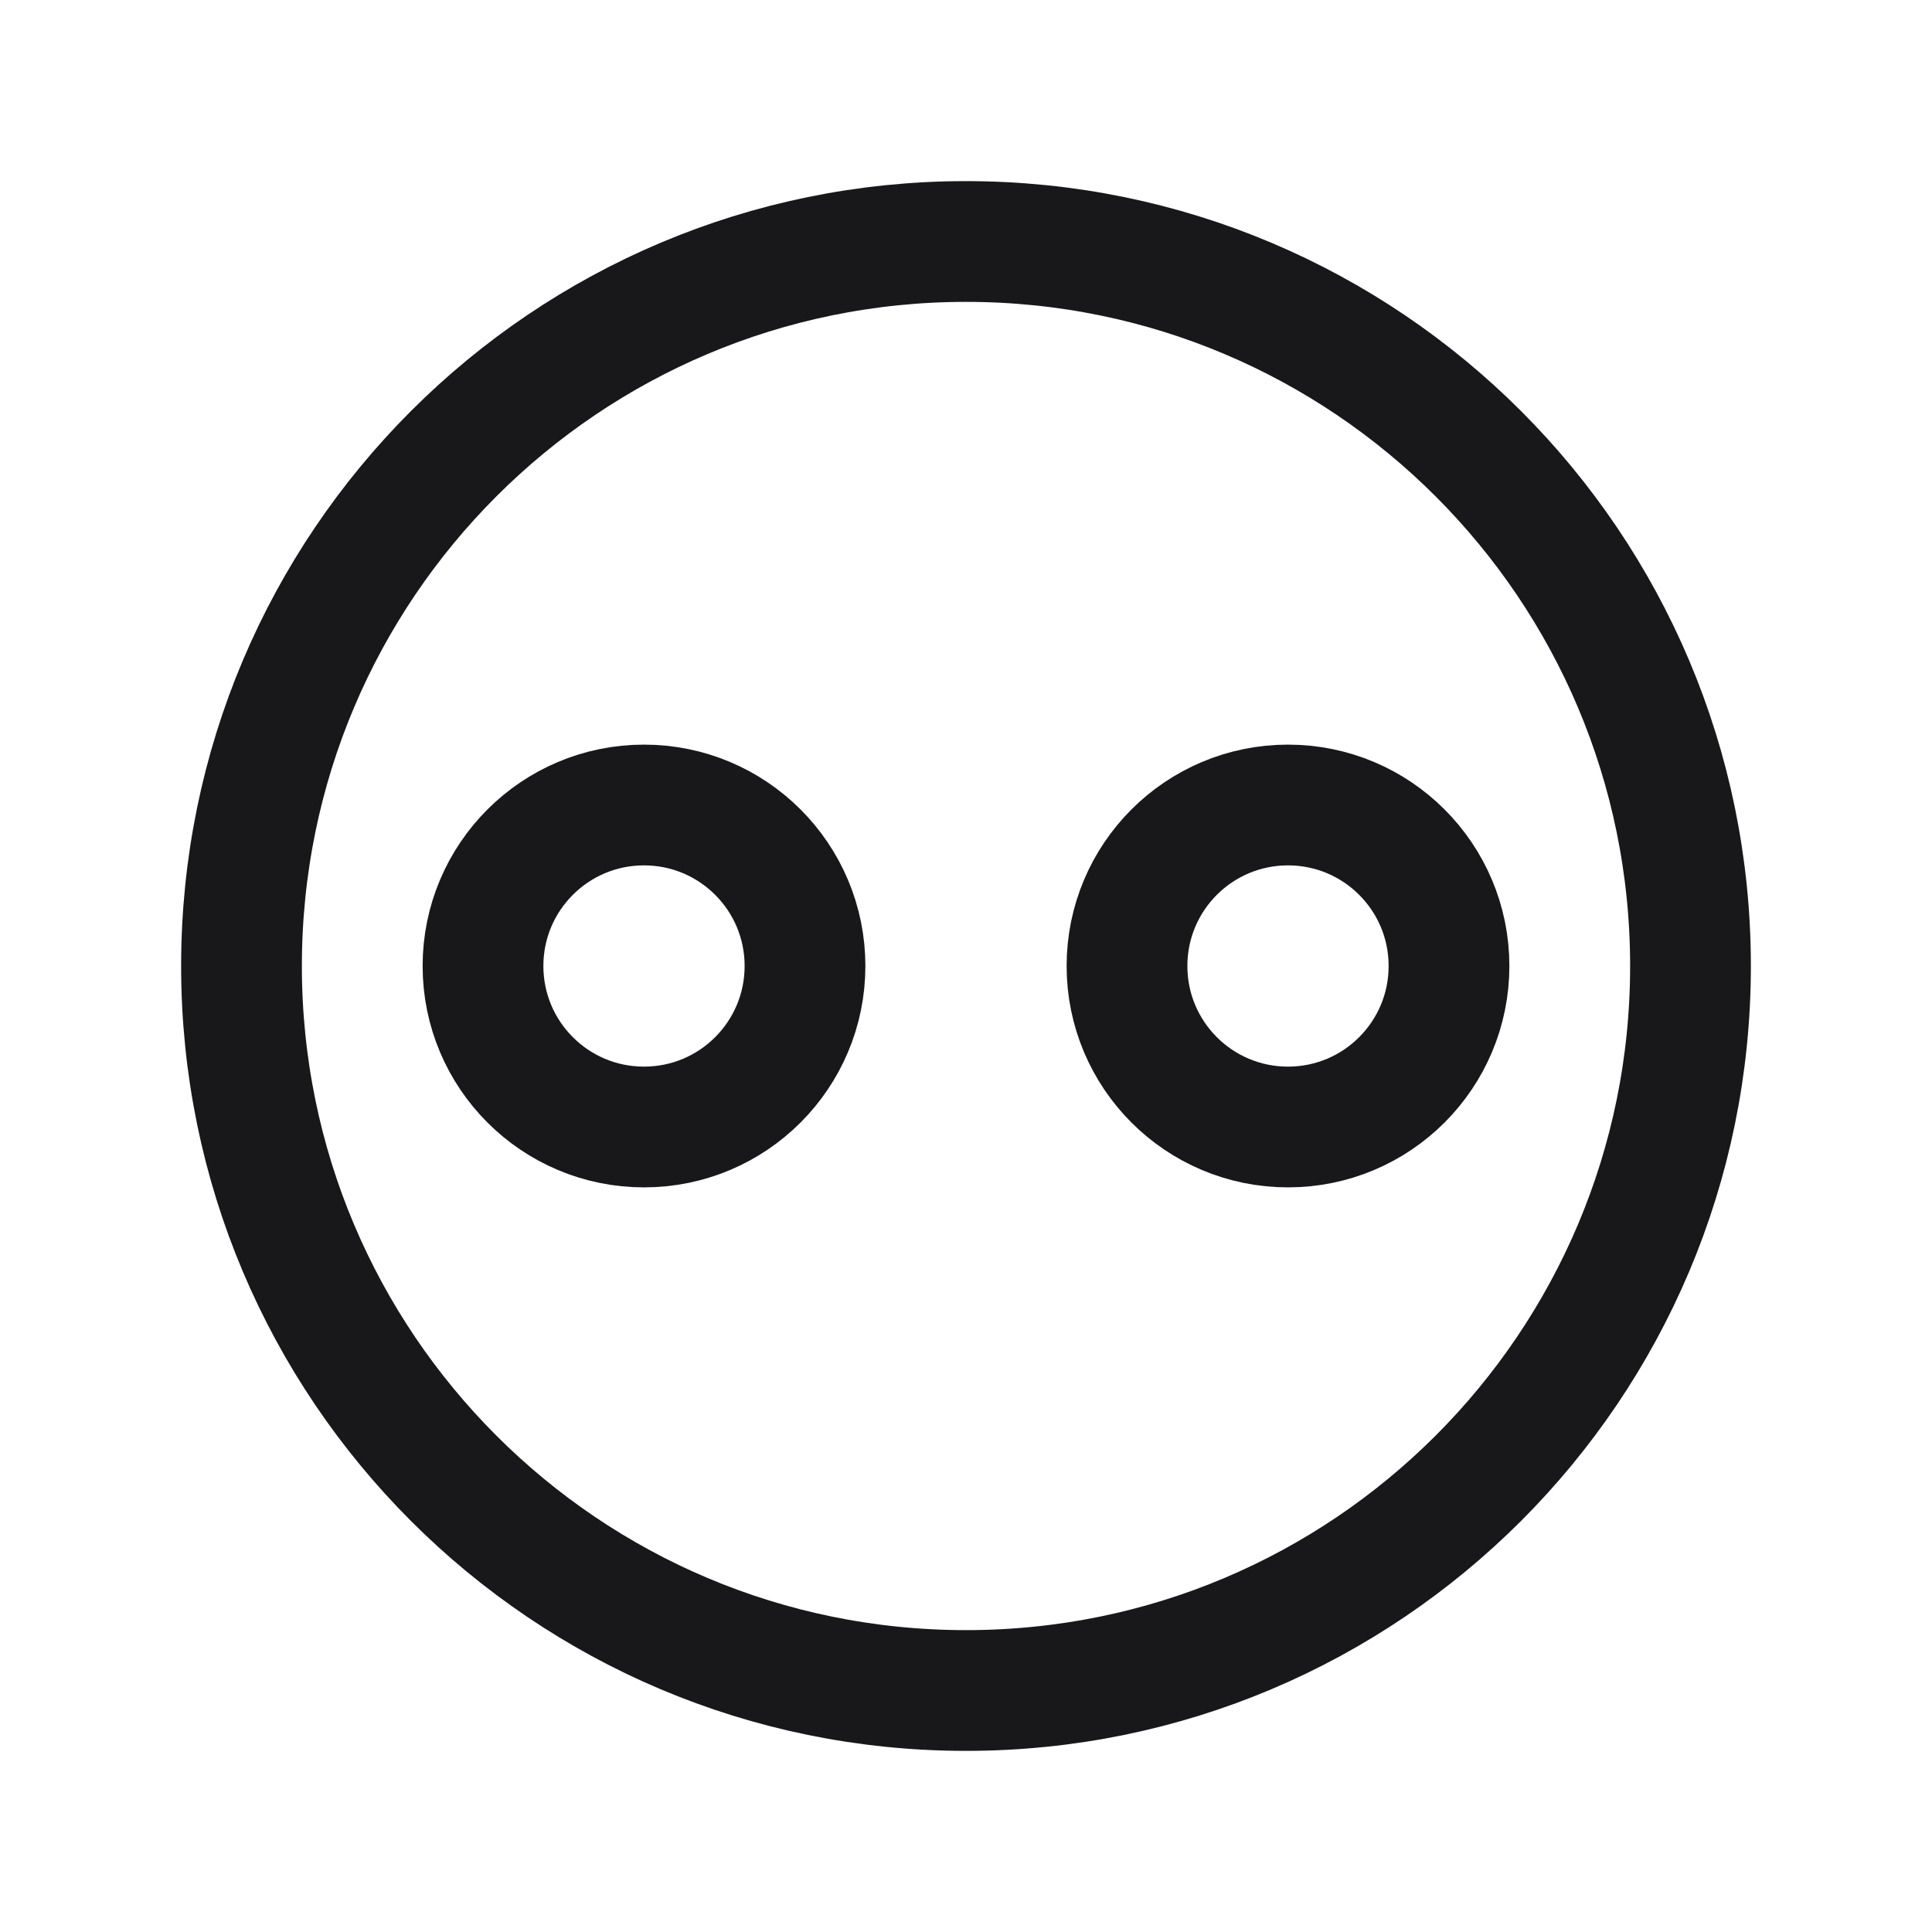
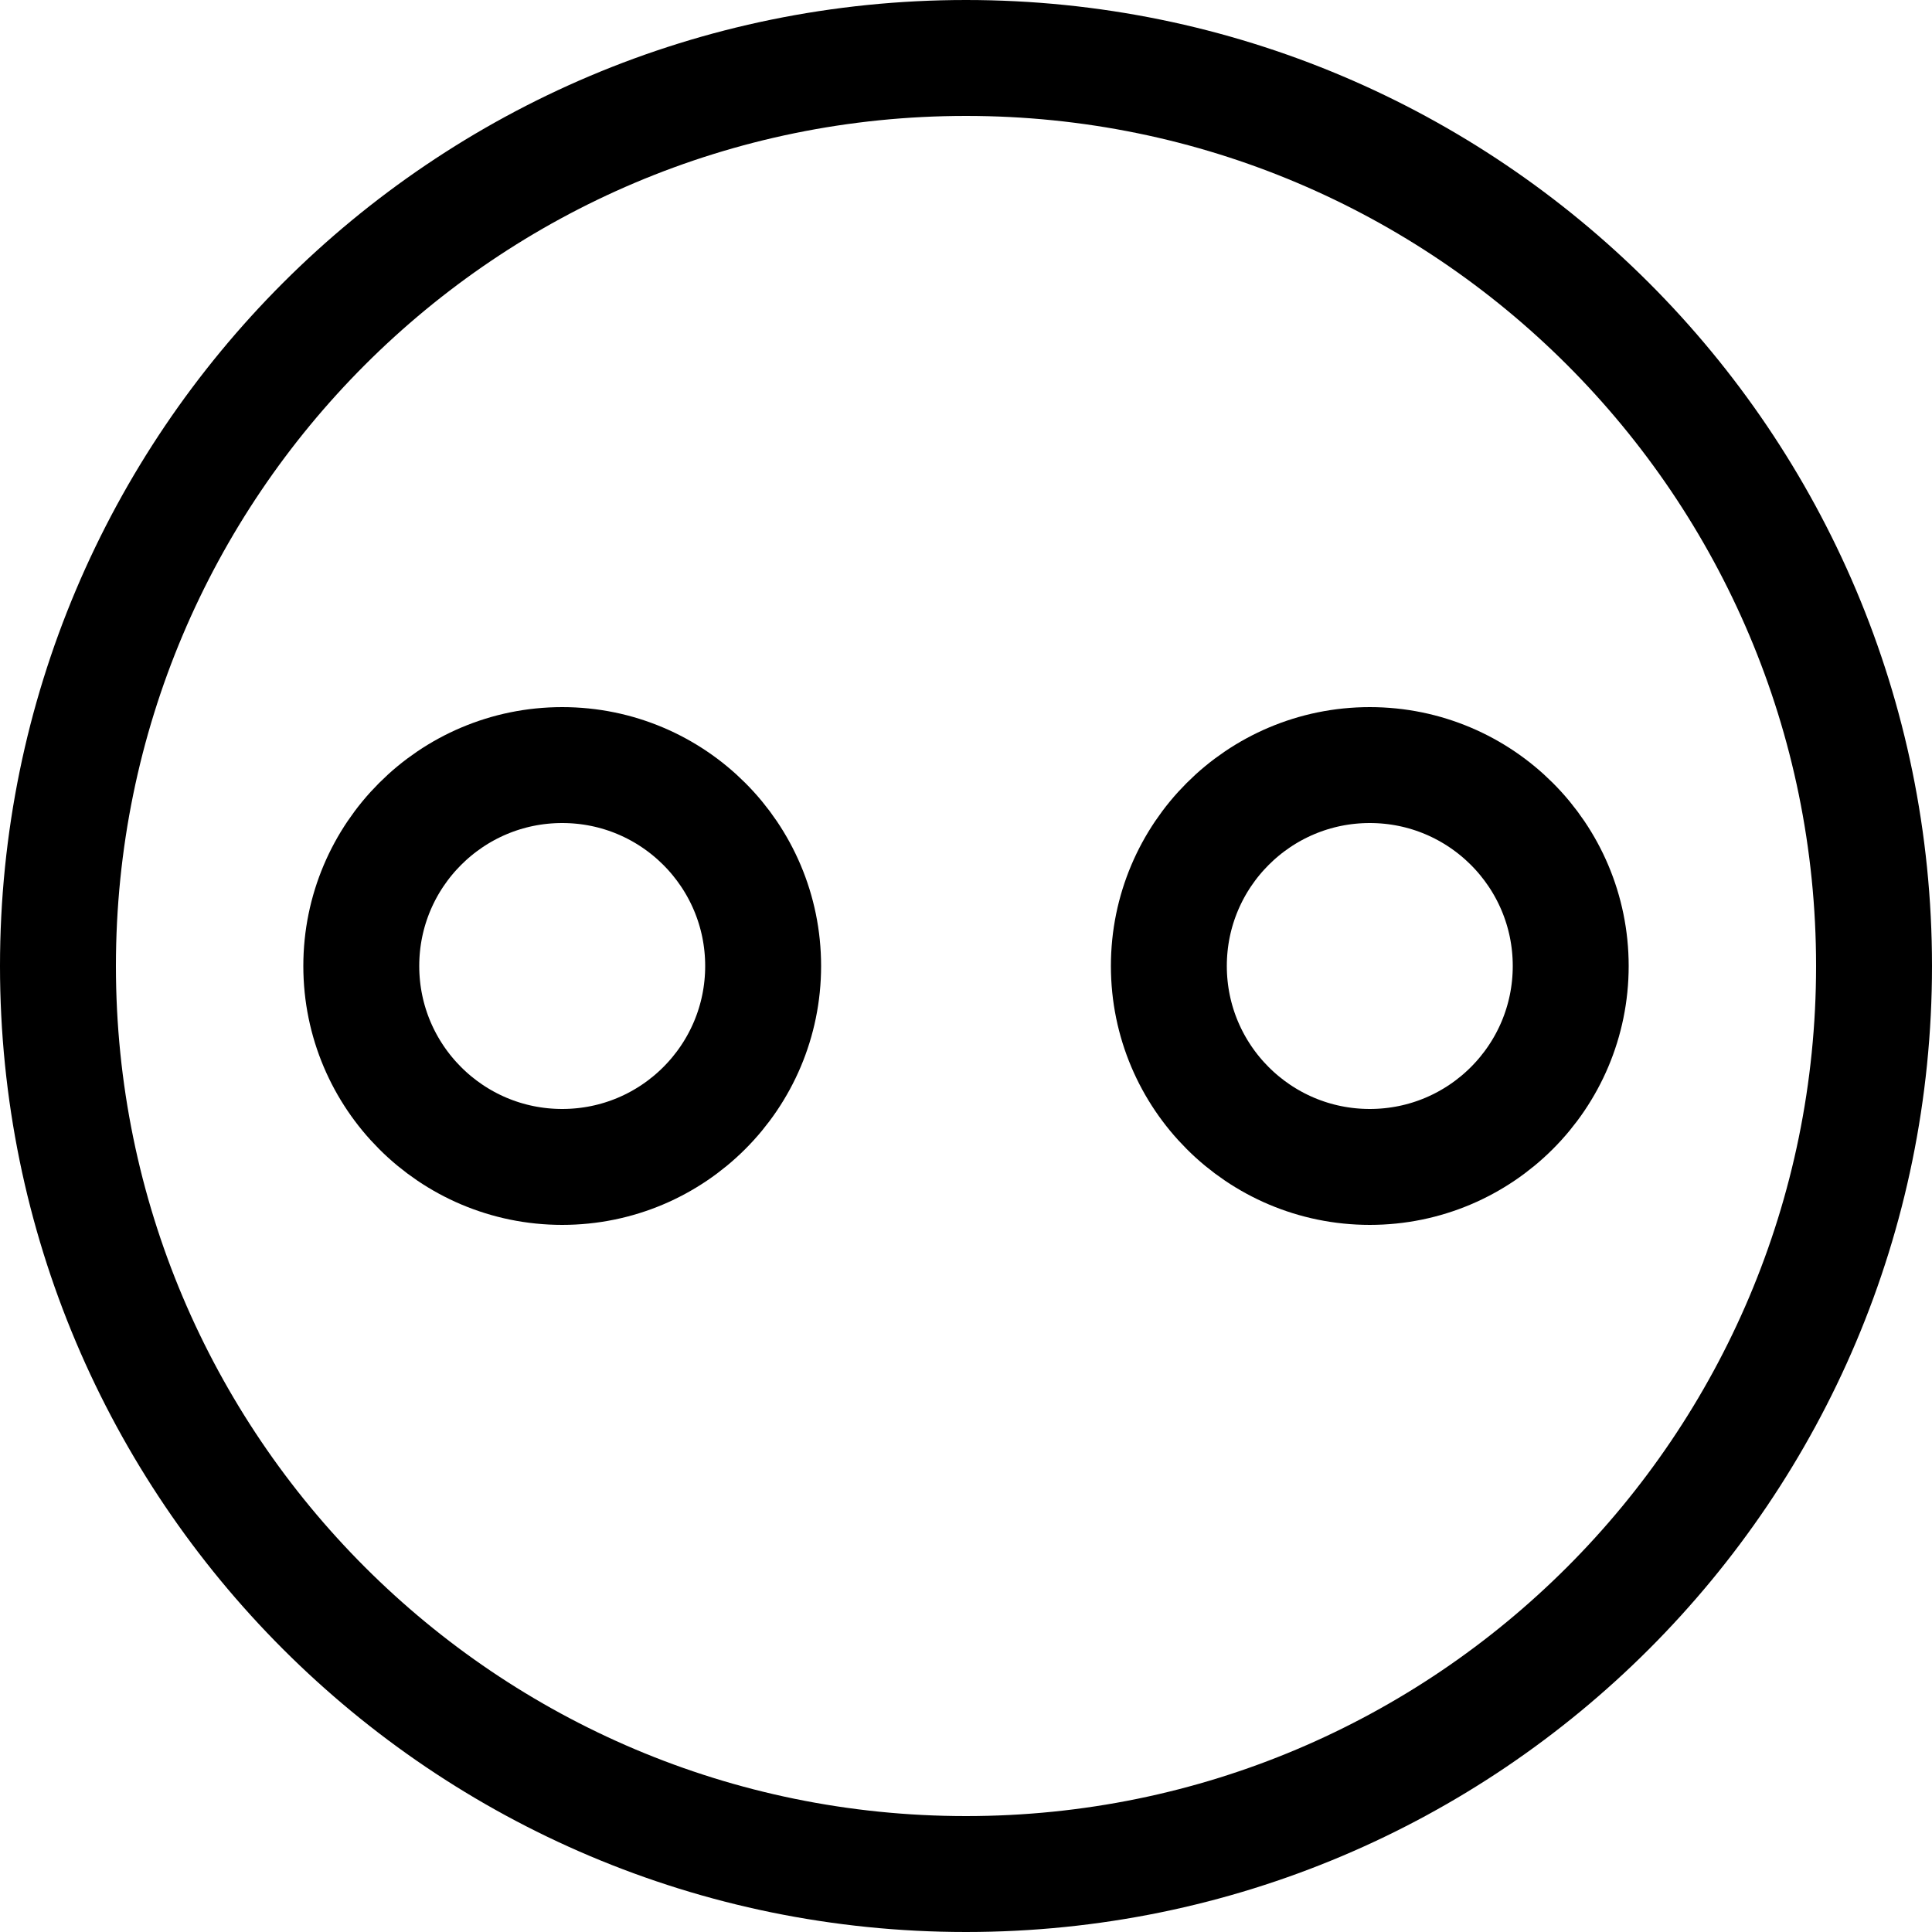
- <svg xmlns="http://www.w3.org/2000/svg" width="48" height="48" viewBox="0 0 24 24" fill="none">
-   <path d="M21 12C21 16.971 16.971 21 12 21C7.029 21 3 16.971 3 12C3 7.029 7.029 3 12 3C16.971 3 21 7.029 21 12Z" stroke="#18181b" stroke-width="1.5" />
-   <path d="M10 12C10 13.105 9.105 14 8 14C6.895 14 6 13.105 6 12C6 10.895 6.895 10 8 10C9.105 10 10 10.895 10 12Z" stroke="#18181b" stroke-width="1.5" />
-   <path d="M18 12C18 13.105 17.105 14 16 14C14.895 14 14 13.105 14 12C14 10.895 14.895 10 16 10C17.105 10 18 10.895 18 12Z" stroke="#18181b" stroke-width="1.5" />
+ <svg xmlns="http://www.w3.org/2000/svg" width="100" height="100" viewBox="0 0 100 100">
+   <g fill="none" stroke="black" stroke-width="6" stroke-linecap="round" stroke-linejoin="round">
+     <circle cx="50" cy="50" r="47" />
+     <circle cx="29.1" cy="50" r="10.4" />
+     <circle cx="70.9" cy="50" r="10.4" />
+   </g>
</svg>
